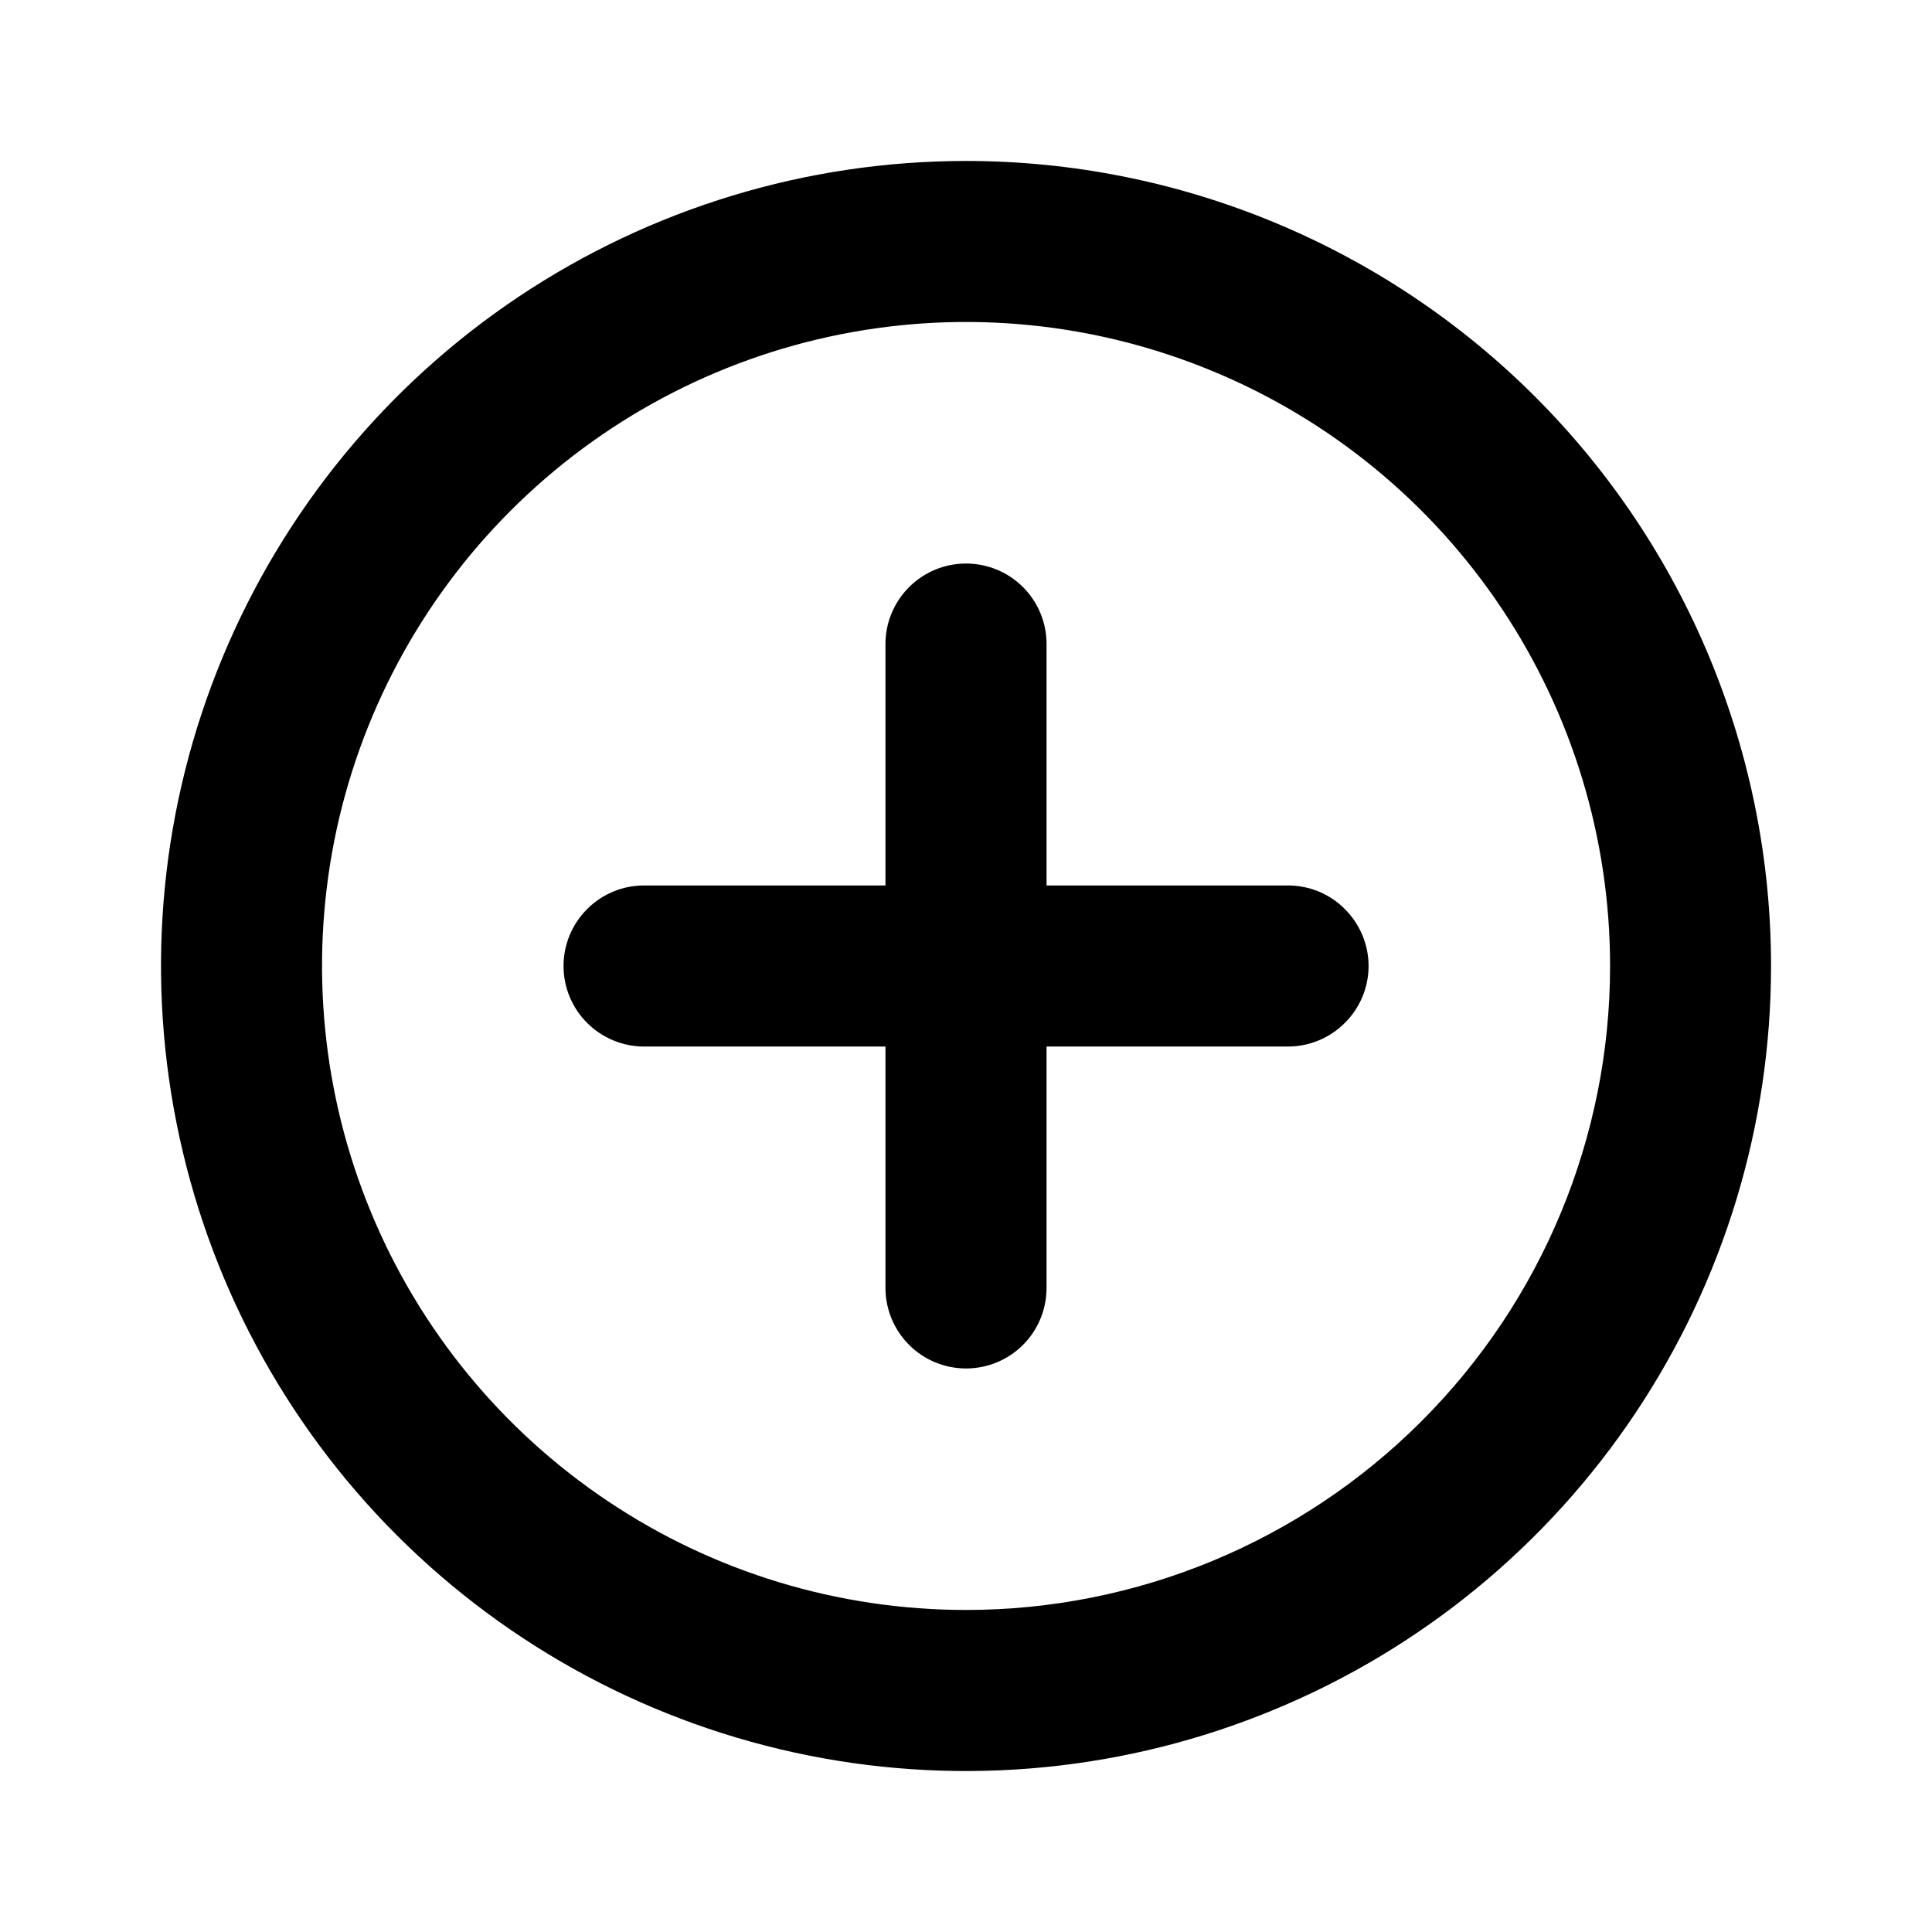
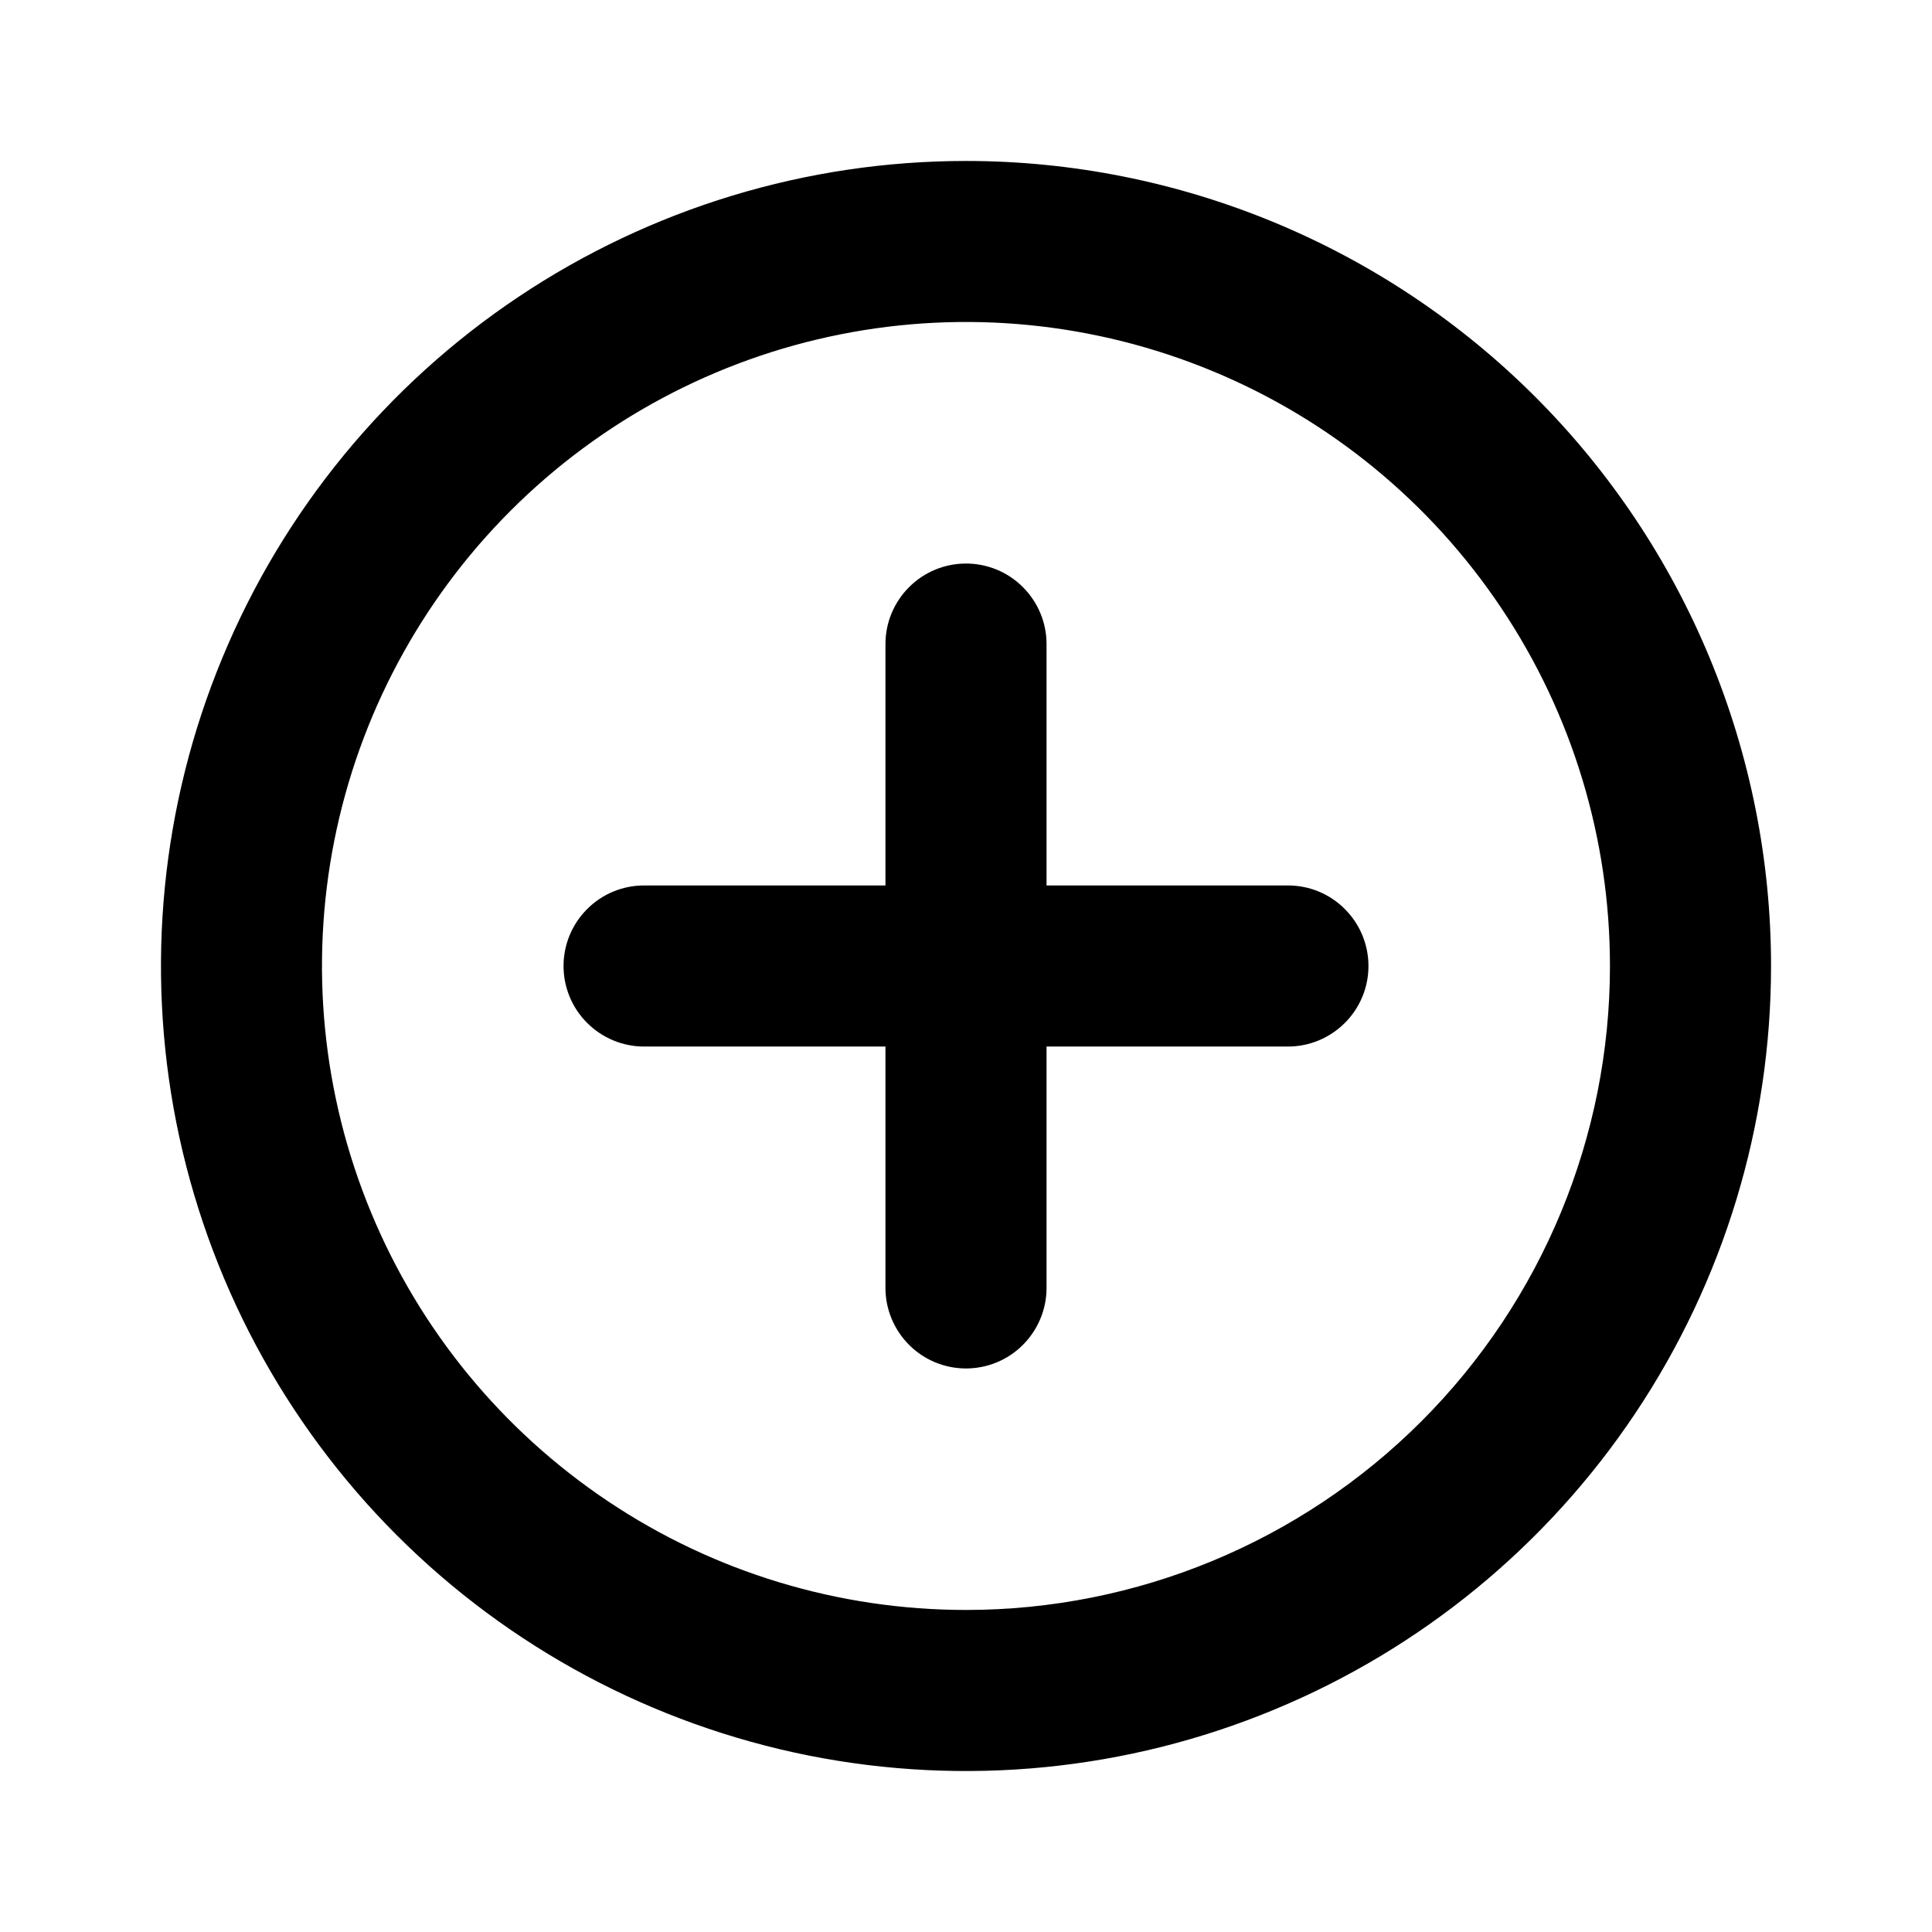
<svg xmlns="http://www.w3.org/2000/svg" width="16" height="16" viewBox="0 0 16 16" fill="none">
-   <path d="M8 1.333C6.682 1.333 5.393 1.724 4.296 2.457C3.2 3.189 2.346 4.231 1.841 5.449C1.336 6.667 1.204 8.007 1.462 9.301C1.719 10.594 2.354 11.782 3.286 12.714C4.218 13.646 5.406 14.281 6.7 14.539C7.993 14.796 9.333 14.664 10.551 14.159C11.77 13.655 12.811 12.8 13.543 11.704C14.276 10.607 14.667 9.318 14.667 8C14.667 7.124 14.494 6.258 14.159 5.449C13.824 4.64 13.333 3.905 12.714 3.286C12.095 2.667 11.36 2.176 10.551 1.841C9.743 1.506 8.876 1.333 8 1.333ZM8 13.333C6.945 13.333 5.914 13.021 5.037 12.434C4.16 11.848 3.476 11.015 3.073 10.041C2.669 9.066 2.564 7.994 2.769 6.959C2.975 5.925 3.483 4.975 4.229 4.229C4.975 3.483 5.925 2.975 6.96 2.769C7.994 2.563 9.067 2.669 10.041 3.073C11.016 3.476 11.849 4.16 12.435 5.037C13.021 5.914 13.334 6.945 13.334 8C13.334 9.414 12.772 10.771 11.771 11.771C10.771 12.771 9.415 13.333 8 13.333ZM10.667 7.333H8.667V5.333C8.667 5.156 8.597 4.987 8.472 4.862C8.347 4.737 8.177 4.667 8 4.667C7.823 4.667 7.654 4.737 7.529 4.862C7.404 4.987 7.333 5.156 7.333 5.333V7.333H5.333C5.157 7.333 4.987 7.403 4.862 7.529C4.737 7.654 4.667 7.823 4.667 8C4.667 8.177 4.737 8.346 4.862 8.471C4.987 8.596 5.157 8.667 5.333 8.667H7.333V10.667C7.333 10.843 7.404 11.013 7.529 11.138C7.654 11.263 7.823 11.333 8 11.333C8.177 11.333 8.347 11.263 8.472 11.138C8.597 11.013 8.667 10.843 8.667 10.667V8.667H10.667C10.844 8.667 11.013 8.596 11.138 8.471C11.263 8.346 11.334 8.177 11.334 8C11.334 7.823 11.263 7.654 11.138 7.529C11.013 7.403 10.844 7.333 10.667 7.333Z" fill="currentColor" />
+   <path d="M8 1.333C6.681 1.333 5.393 1.724 4.296 2.457C3.2 3.189 2.345 4.231 1.841 5.449C1.336 6.667 1.204 8.007 1.461 9.301C1.719 10.594 2.354 11.782 3.286 12.714C4.218 13.646 5.406 14.281 6.699 14.539C7.993 14.796 9.333 14.664 10.551 14.159C11.769 13.655 12.811 12.8 13.543 11.704C14.276 10.607 14.667 9.318 14.667 8C14.667 7.124 14.494 6.258 14.159 5.449C13.824 4.64 13.333 3.905 12.714 3.286C12.095 2.667 11.36 2.176 10.551 1.841C9.742 1.506 8.875 1.333 8 1.333V1.333ZM8 13.333C6.945 13.333 5.914 13.021 5.037 12.434C4.16 11.848 3.476 11.015 3.073 10.041C2.669 9.066 2.563 7.994 2.769 6.959C2.975 5.925 3.483 4.975 4.229 4.229C4.975 3.483 5.925 2.975 6.96 2.769C7.994 2.563 9.066 2.669 10.041 3.073C11.015 3.476 11.848 4.16 12.434 5.037C13.021 5.914 13.333 6.945 13.333 8C13.333 9.414 12.771 10.771 11.771 11.771C10.771 12.771 9.414 13.333 8 13.333V13.333ZM10.667 7.333H8.667V5.333C8.667 5.156 8.596 4.987 8.471 4.862C8.346 4.737 8.177 4.667 8 4.667C7.823 4.667 7.654 4.737 7.529 4.862C7.404 4.987 7.333 5.156 7.333 5.333V7.333H5.333C5.157 7.333 4.987 7.403 4.862 7.529C4.737 7.654 4.667 7.823 4.667 8C4.667 8.177 4.737 8.346 4.862 8.471C4.987 8.596 5.157 8.667 5.333 8.667H7.333V10.667C7.333 10.843 7.404 11.013 7.529 11.138C7.654 11.263 7.823 11.333 8 11.333C8.177 11.333 8.346 11.263 8.471 11.138C8.596 11.013 8.667 10.843 8.667 10.667V8.667H10.667C10.844 8.667 11.013 8.596 11.138 8.471C11.263 8.346 11.333 8.177 11.333 8C11.333 7.823 11.263 7.654 11.138 7.529C11.013 7.403 10.844 7.333 10.667 7.333Z" fill="currentColor" />
</svg>
